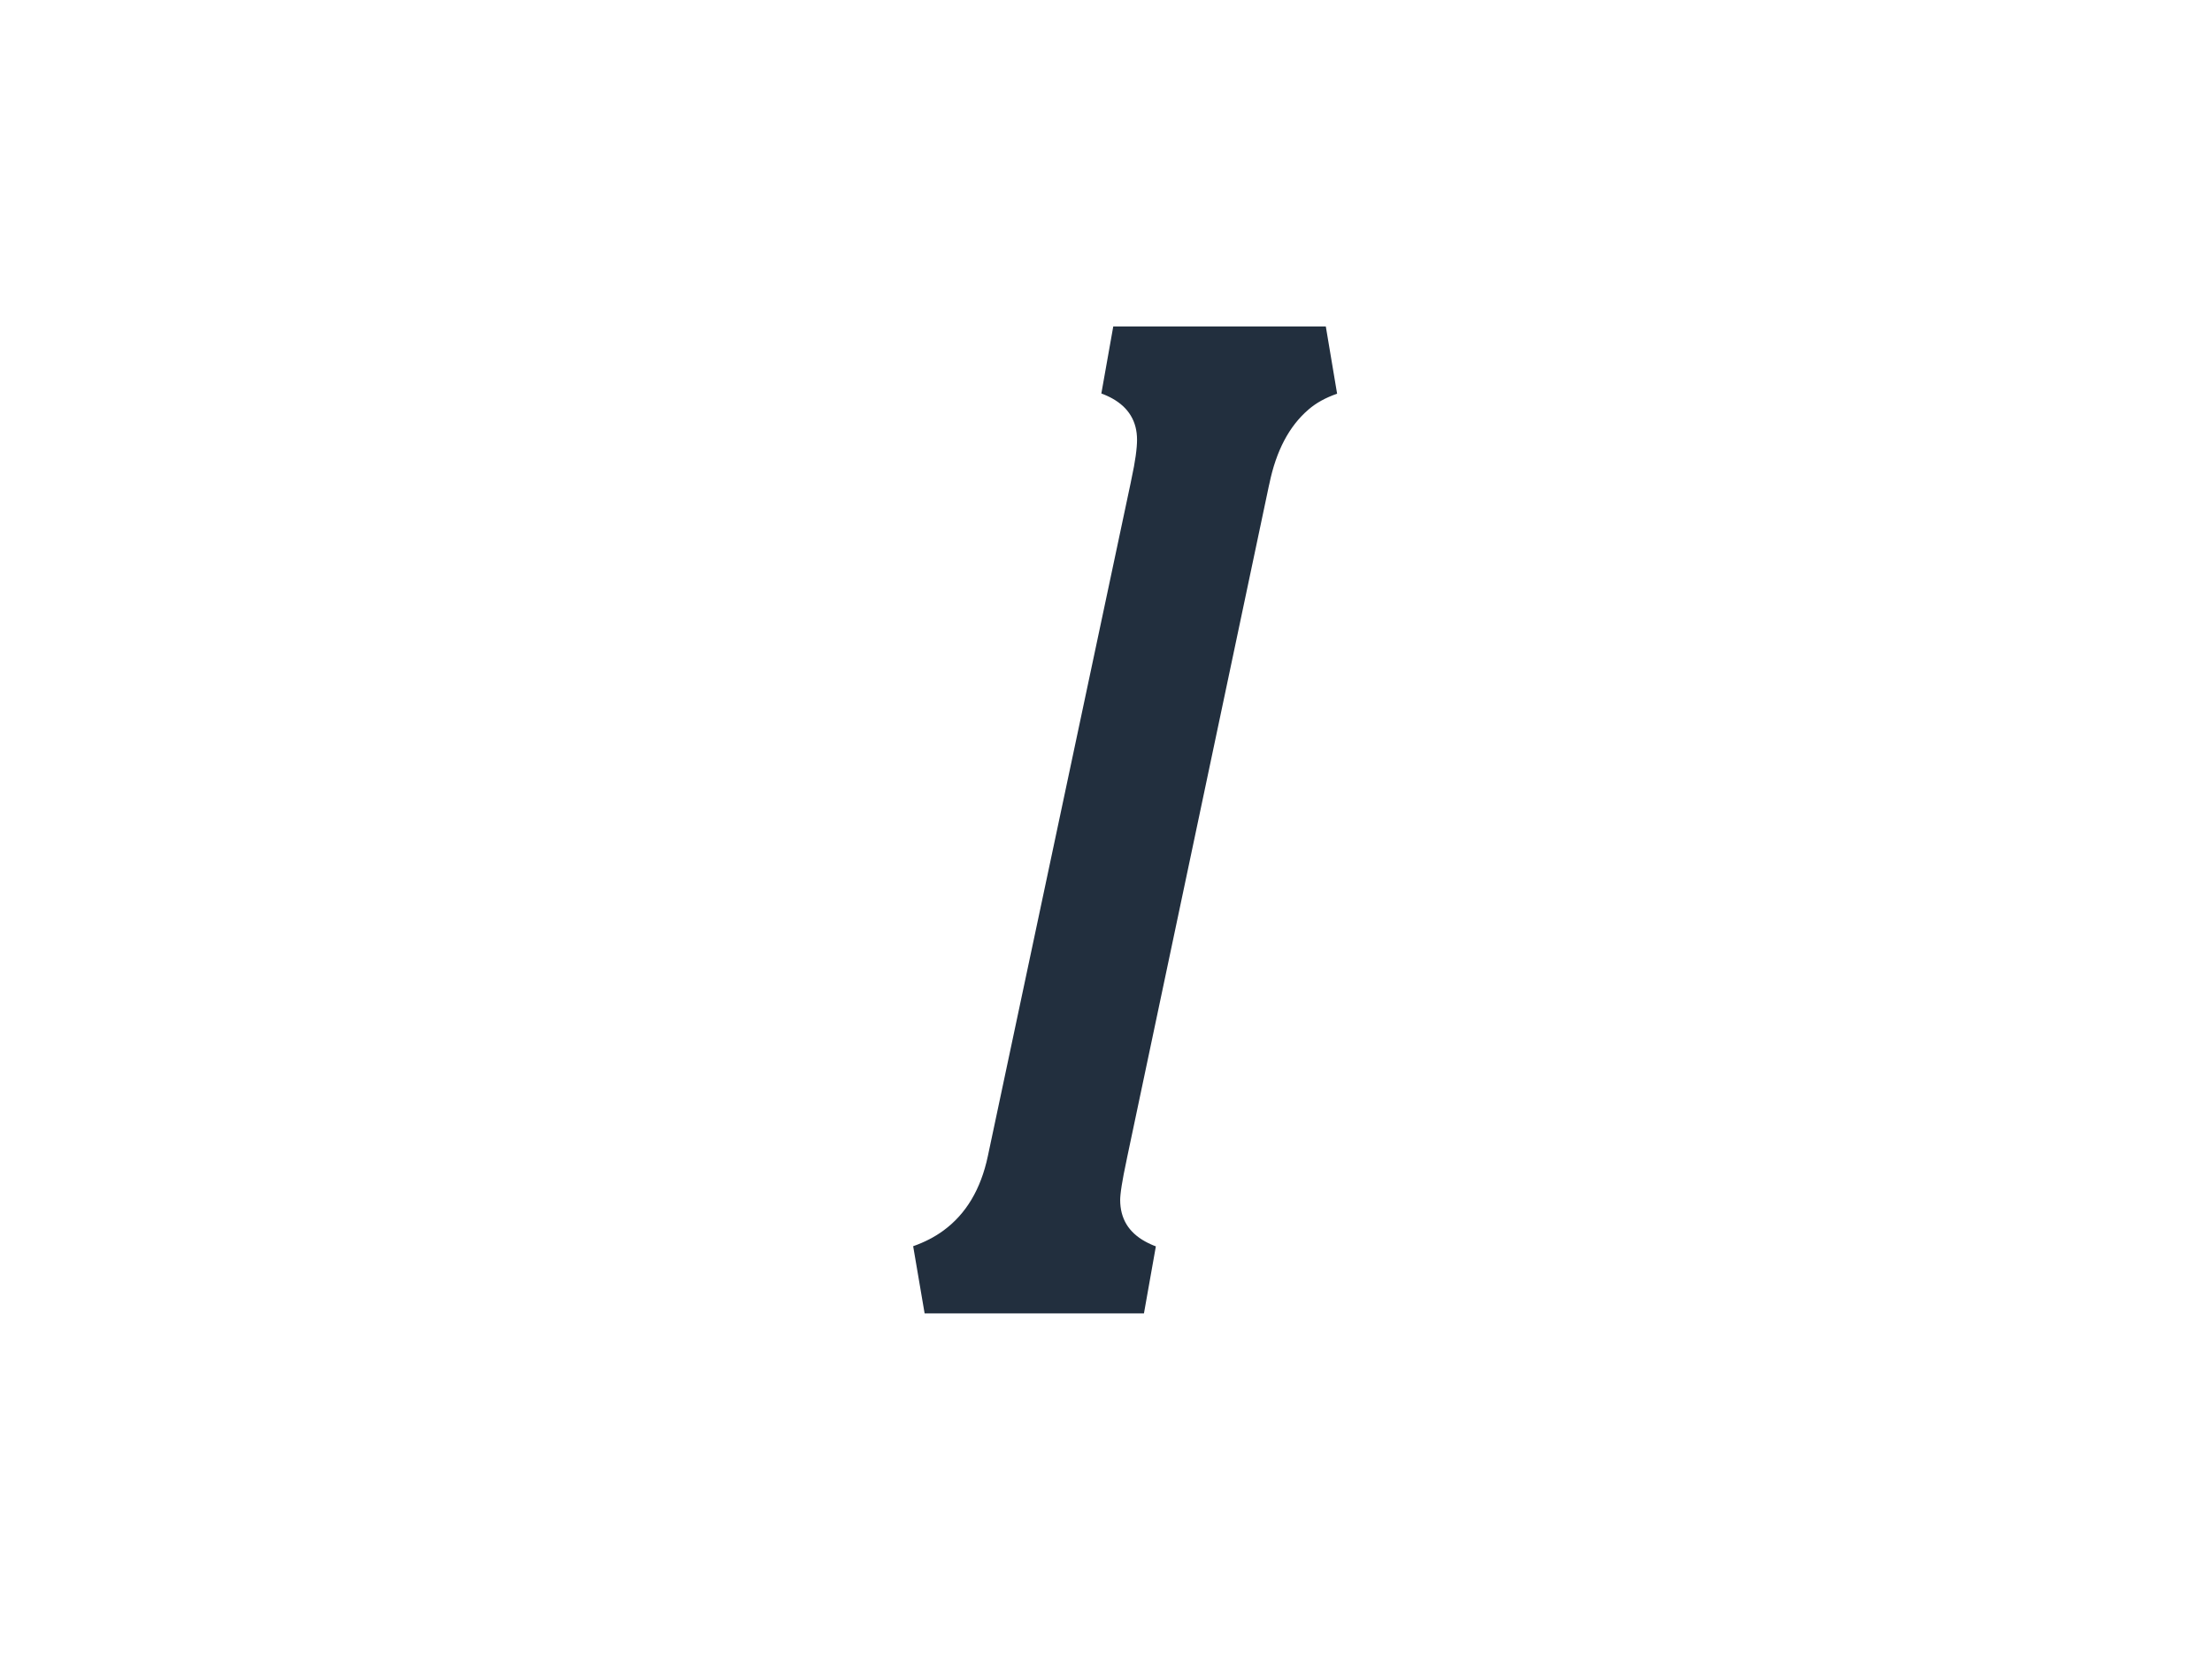
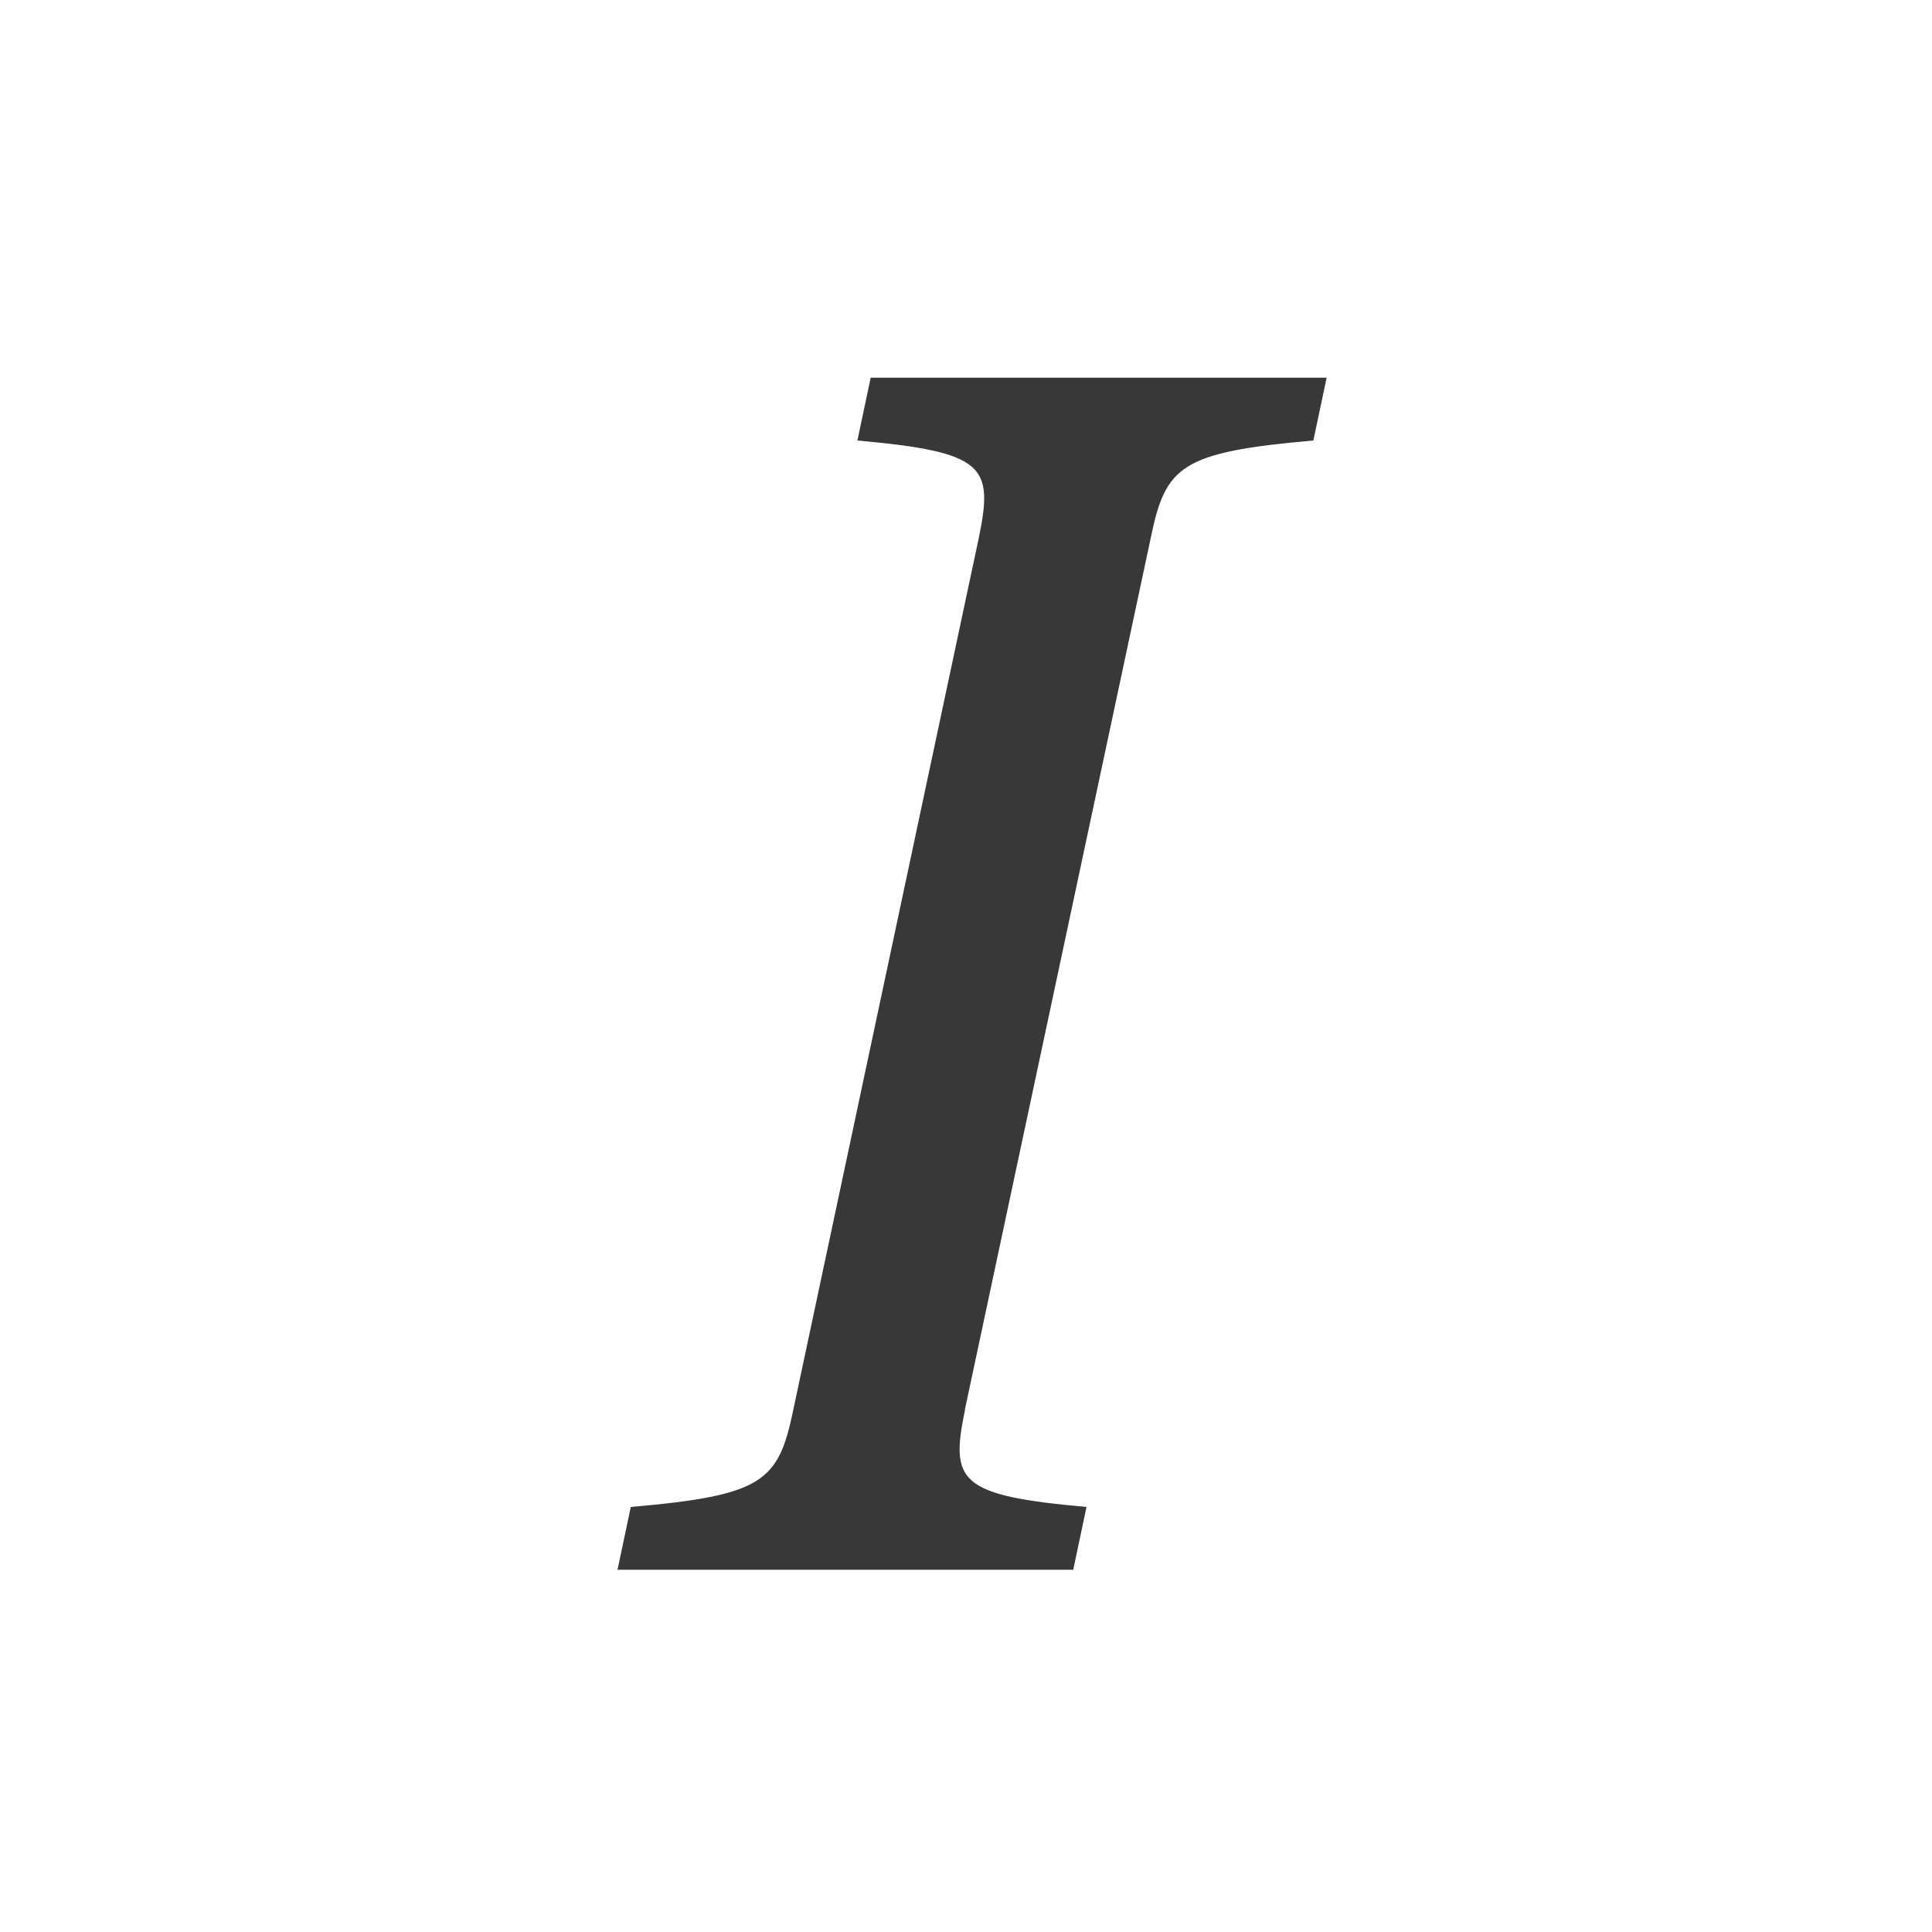
- <svg xmlns="http://www.w3.org/2000/svg" width="32" height="24" viewBox="0 0 32 24" fill="none">
-   <path d="M15.804 16.699L15.804 16.7C15.747 16.97 15.705 17.207 15.705 17.359C15.705 17.57 15.754 17.779 15.867 17.968C15.98 18.155 16.141 18.296 16.324 18.397C16.395 18.436 16.47 18.471 16.549 18.5H13.376C13.581 18.428 13.772 18.331 13.944 18.205C14.39 17.878 14.659 17.401 14.78 16.828C14.78 16.828 14.78 16.828 14.78 16.828L16.86 7.024L16.86 7.023C16.914 6.769 16.949 6.541 16.949 6.363C16.949 6.152 16.901 5.944 16.787 5.755C16.674 5.567 16.514 5.427 16.33 5.325C16.259 5.286 16.184 5.252 16.105 5.223H19.18C18.963 5.298 18.768 5.403 18.604 5.545C18.217 5.877 17.987 6.347 17.874 6.896C17.874 6.896 17.874 6.897 17.873 6.897L15.804 16.699Z" fill="#222F3E" stroke="#222F3E" />
+ <svg xmlns="http://www.w3.org/2000/svg" width="24" height="24" viewBox="0 0 24 24" fill="none">
+   <path d="M11.986 17.511L14.295 6.682C14.479 5.79 14.664 5.617 16.315 5.472L16.48 4.692H10.816L10.651 5.472C12.241 5.616 12.343 5.79 12.159 6.682L9.855 17.511C9.67 18.404 9.486 18.576 7.836 18.72L7.671 19.5H13.332L13.497 18.72C11.907 18.578 11.803 18.404 11.988 17.511H11.986Z" fill="#383838" />
</svg>
